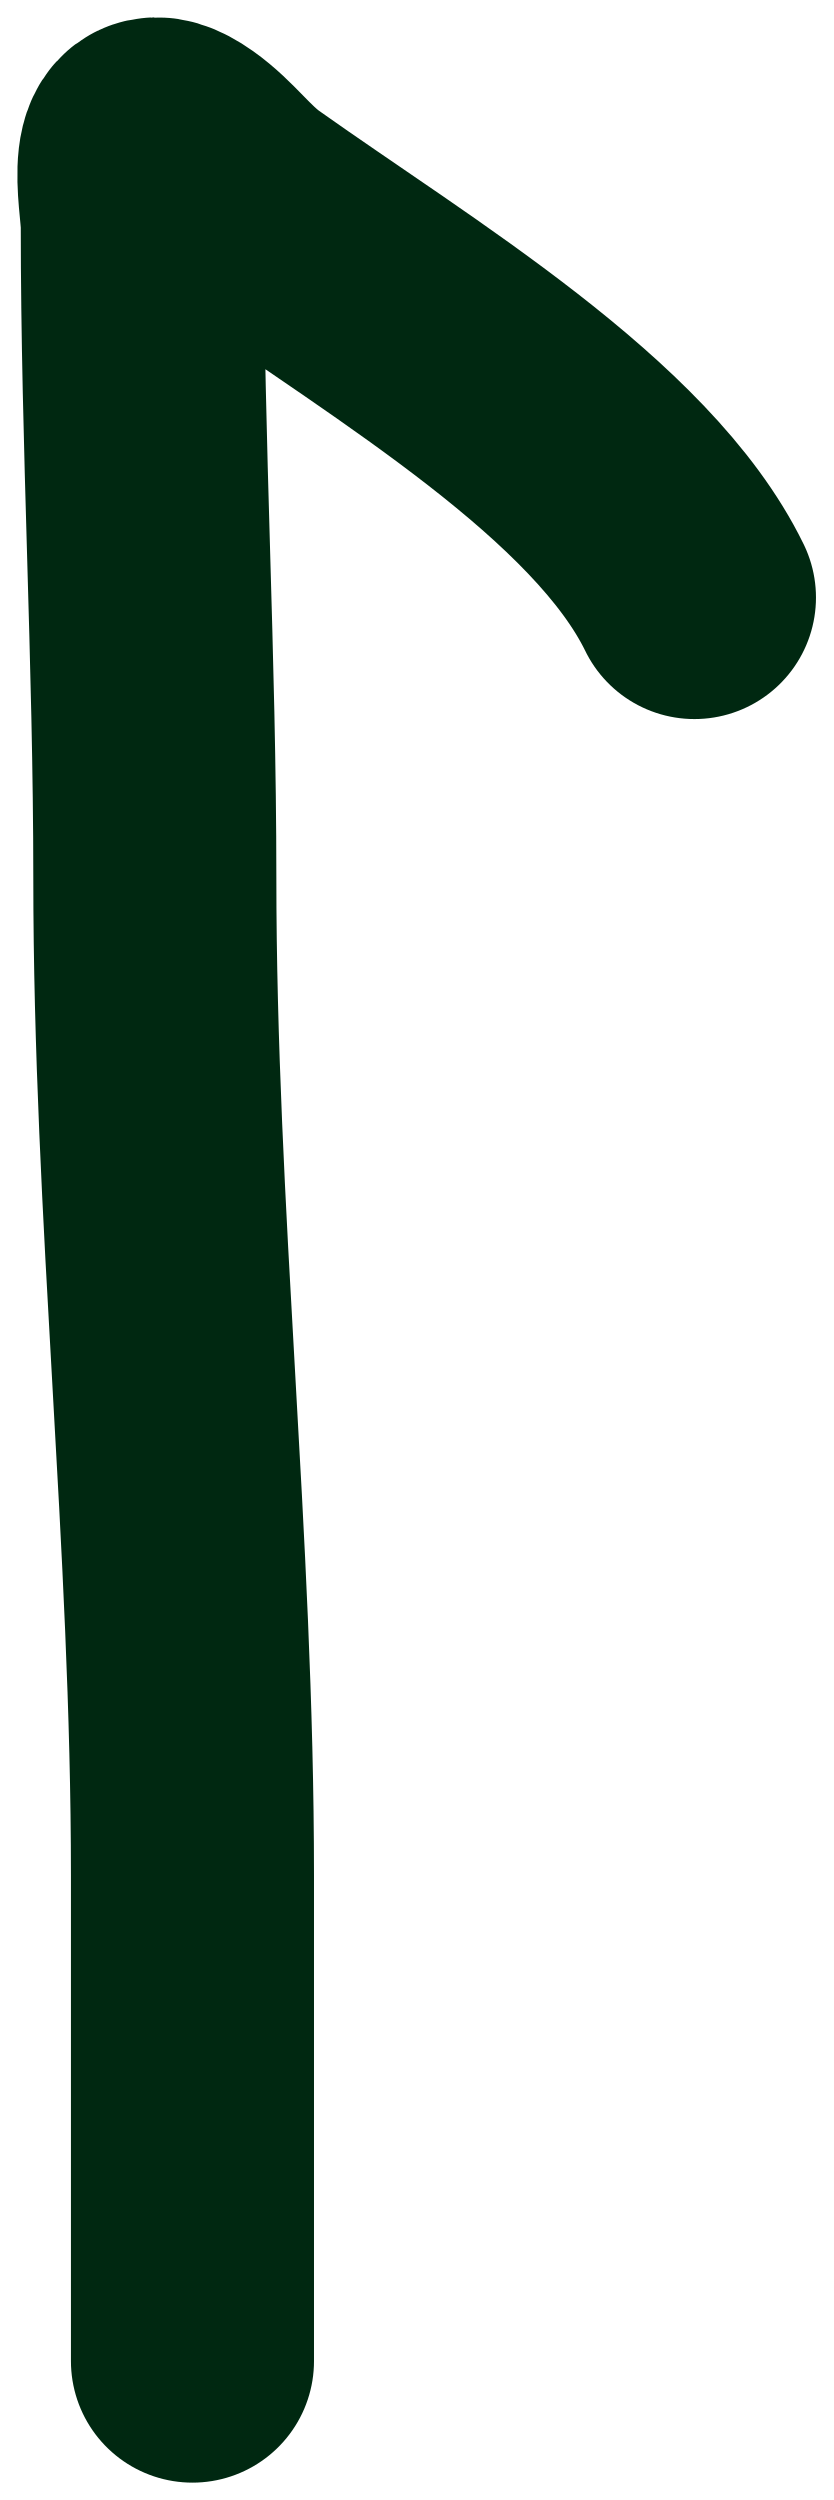
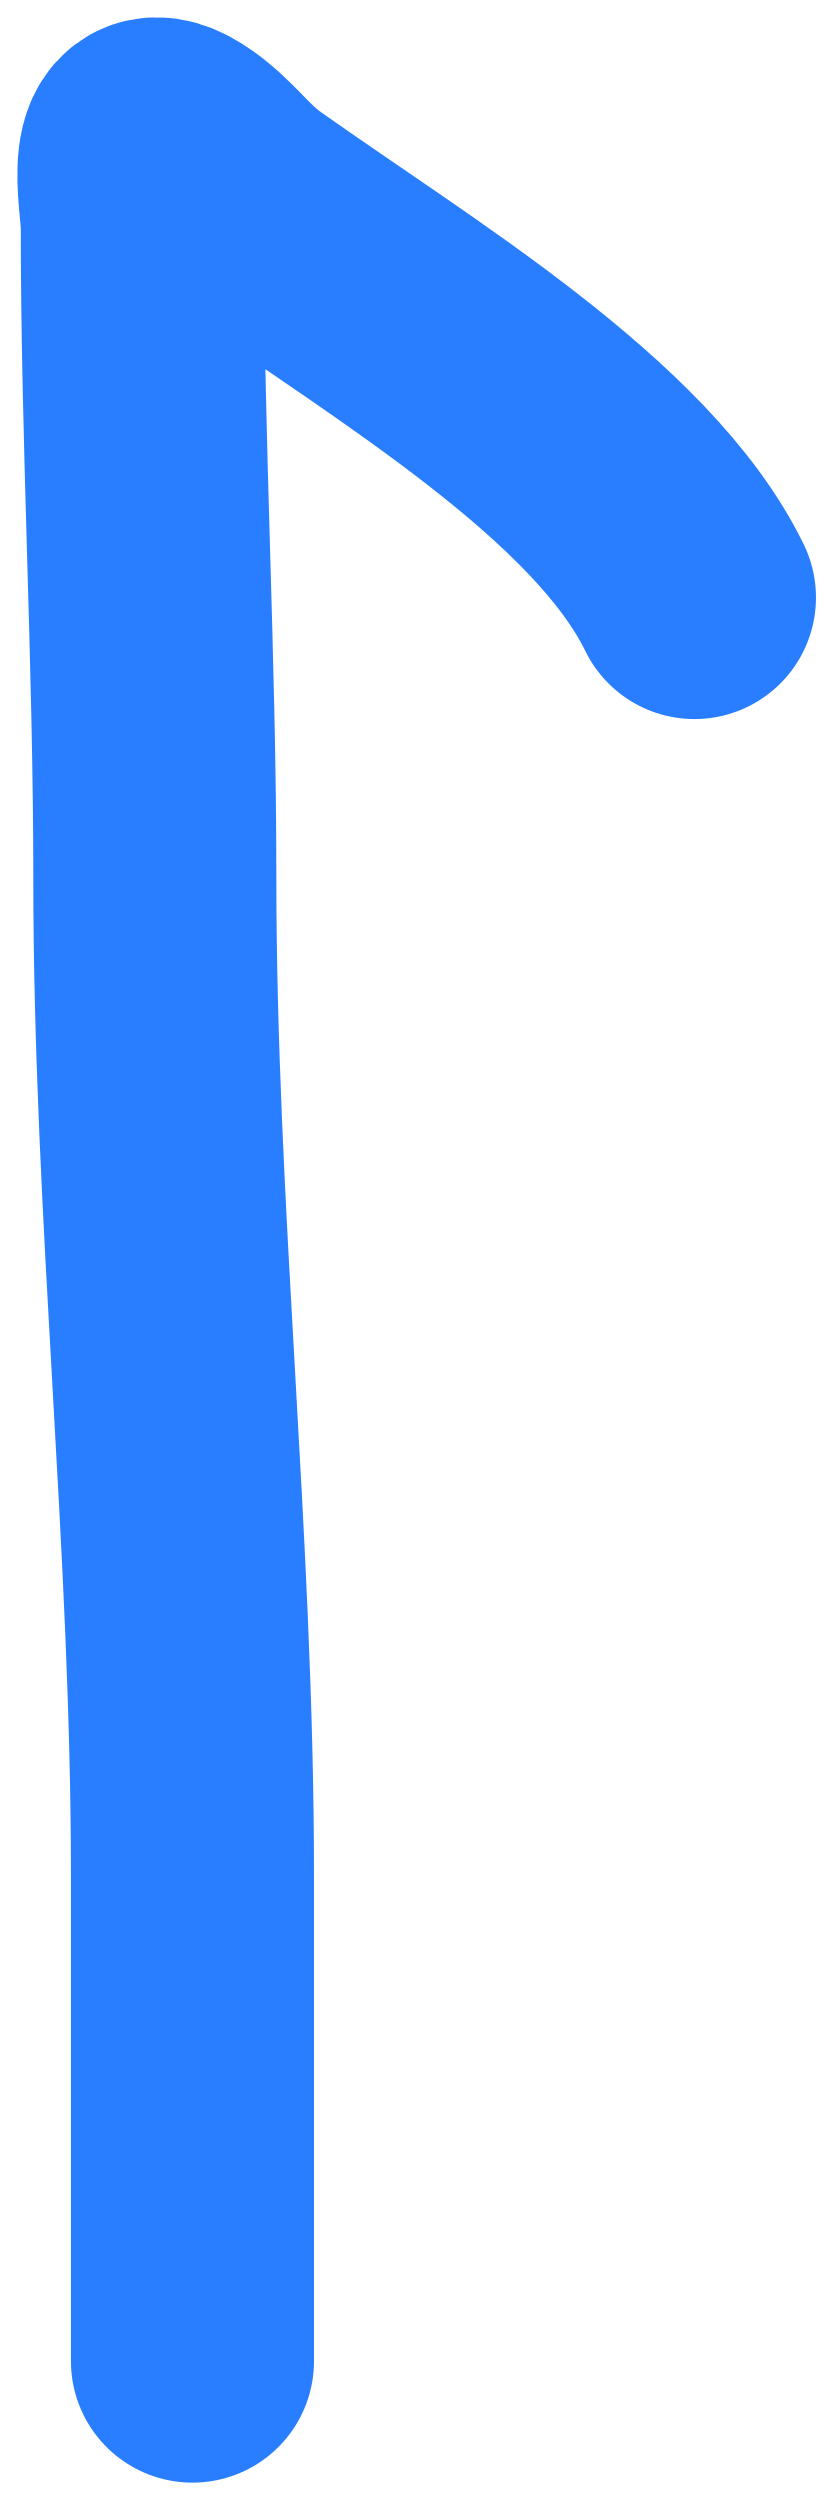
<svg xmlns="http://www.w3.org/2000/svg" width="24" height="72" viewBox="0 0 24 72" fill="none">
-   <path d="M20 17.209C17.914 12.931 11.634 9.219 7.17 6.05C6.446 5.537 5.985 4.839 5.262 4.326C3.5 3.075 4.098 5.775 4.098 6.492C4.098 12.767 4.459 19.021 4.459 25.289C4.459 34.888 5.543 44.42 5.543 54.005C5.543 58.67 5.543 63.335 5.543 68" stroke="#002811" stroke-width="7" stroke-linecap="round" />
+   <path d="M20 17.209C17.914 12.931 11.634 9.219 7.17 6.05C6.446 5.537 5.985 4.839 5.262 4.326C3.5 3.075 4.098 5.775 4.098 6.492C4.098 12.767 4.459 19.021 4.459 25.289C4.459 34.888 5.543 44.42 5.543 54.005C5.543 58.67 5.543 63.335 5.543 68" stroke="#287EFF" stroke-width="7" stroke-linecap="round" />
</svg>
